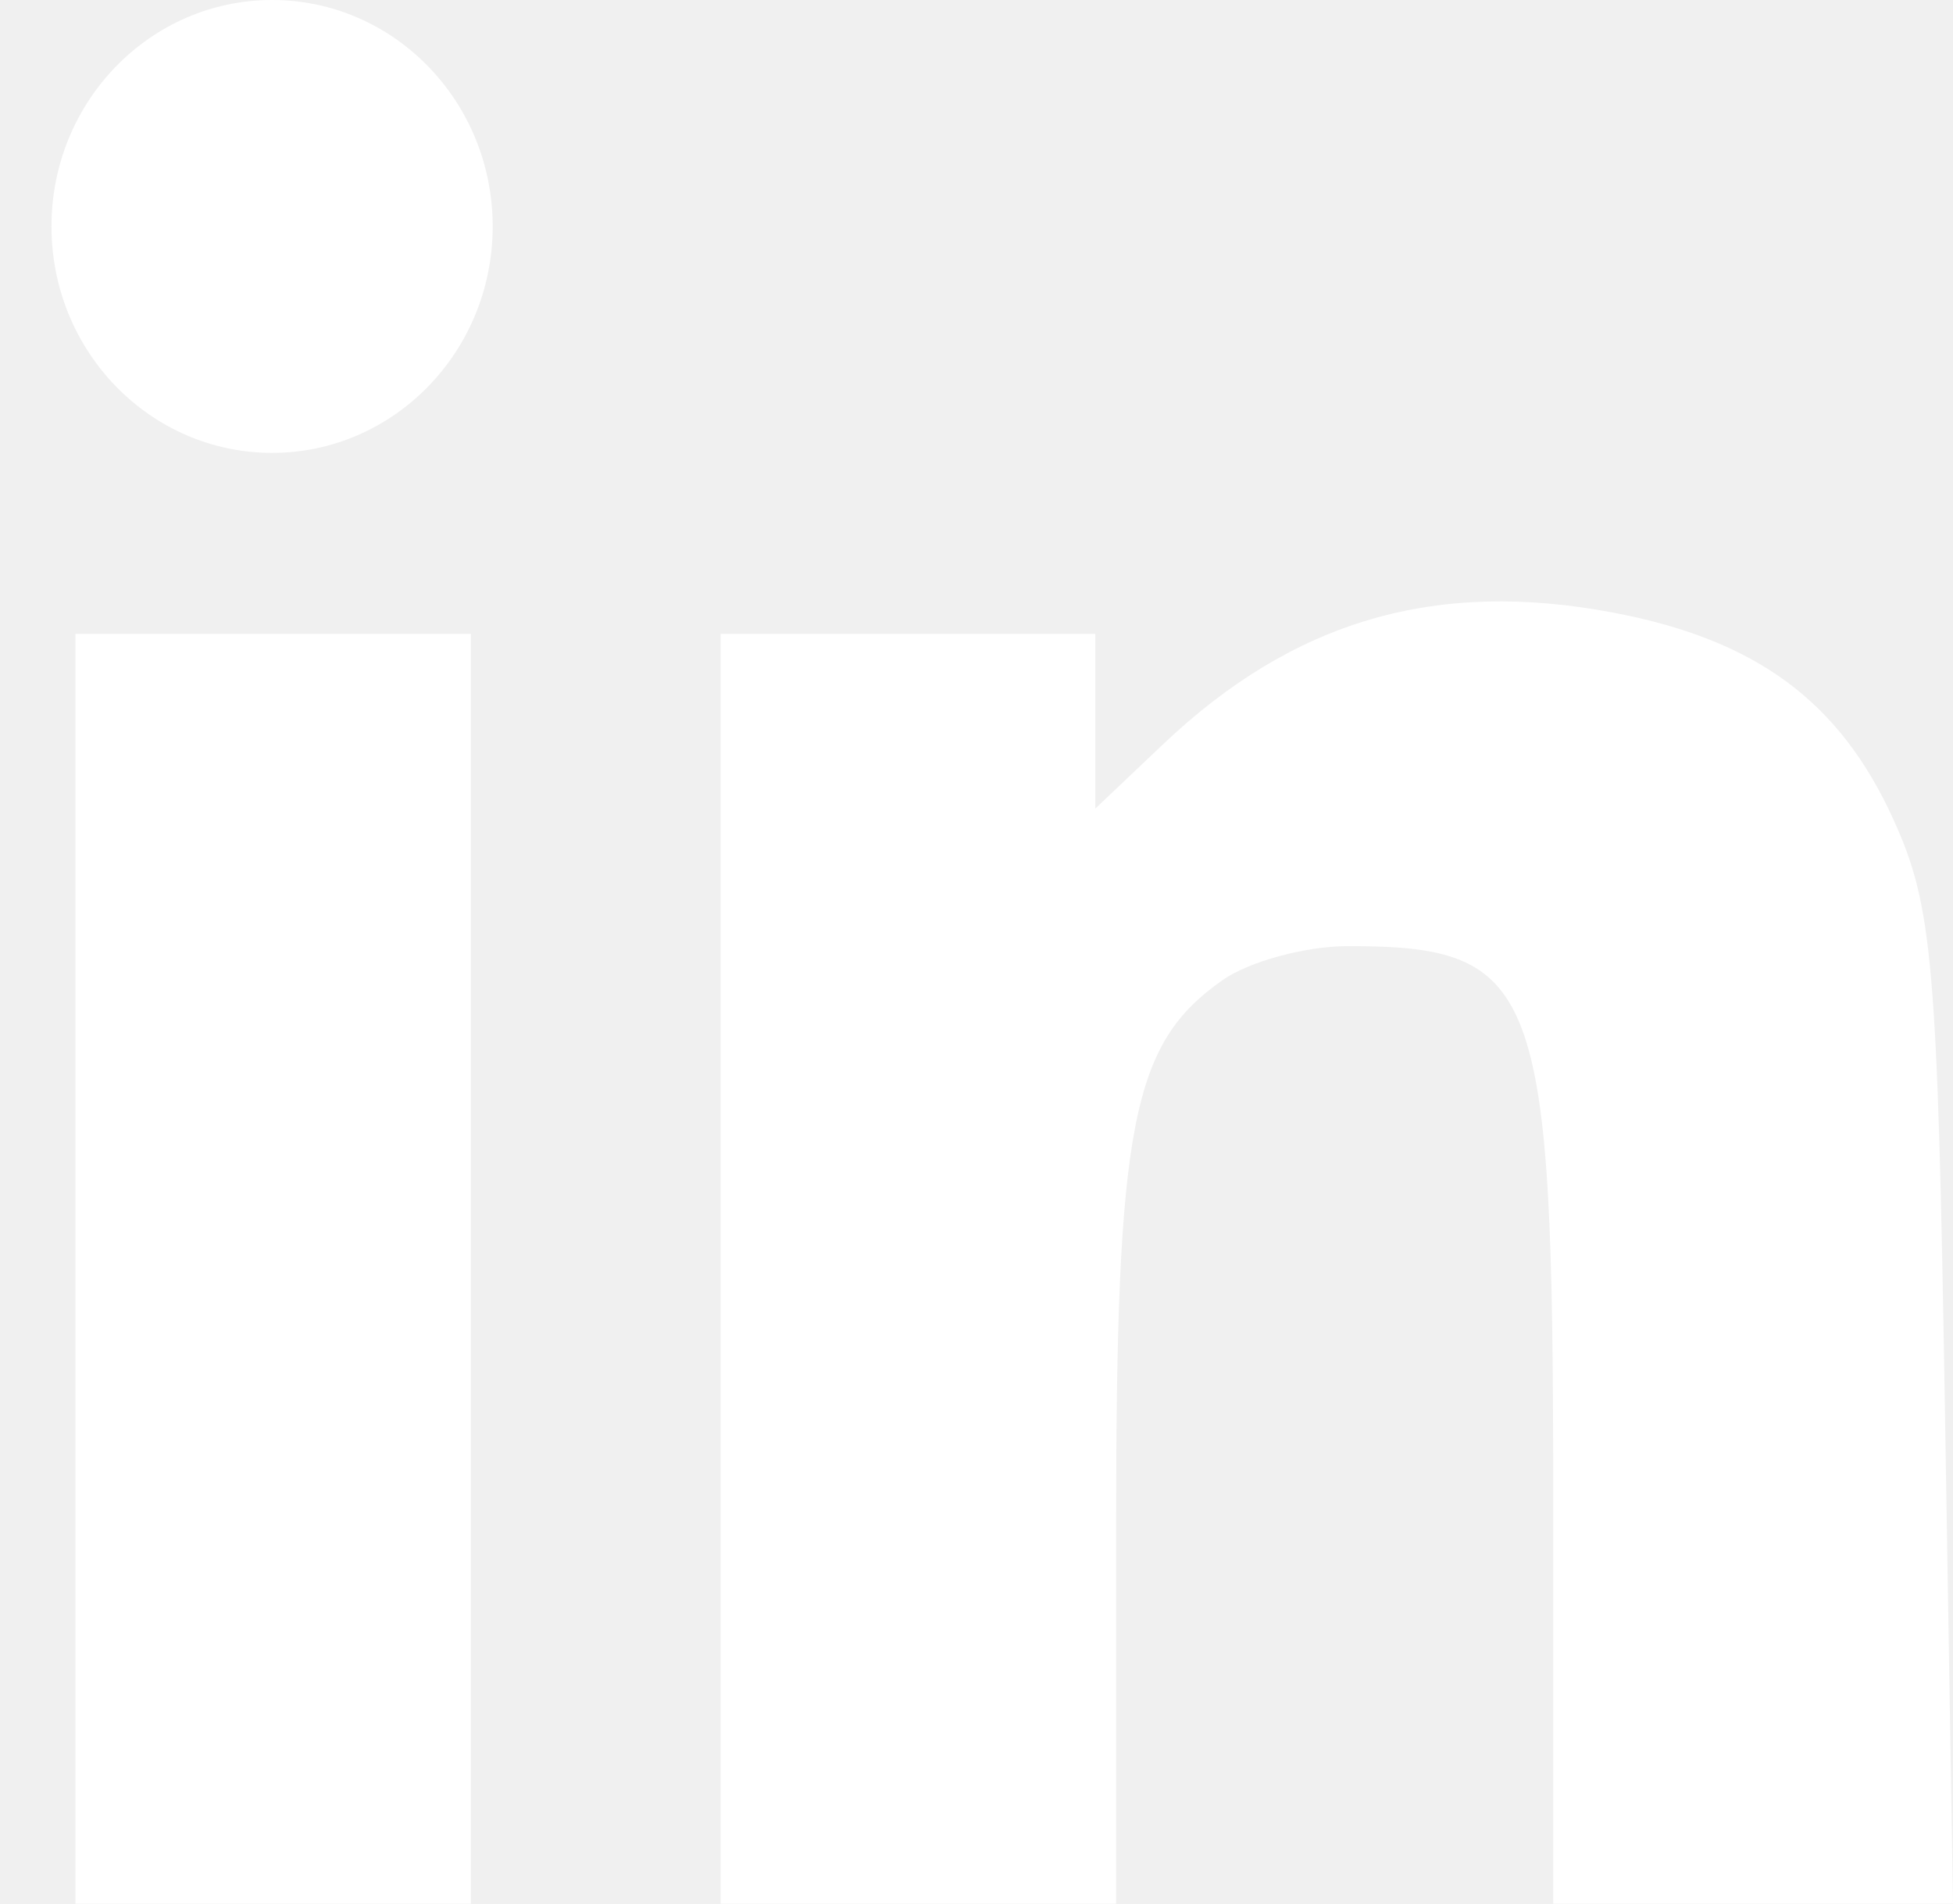
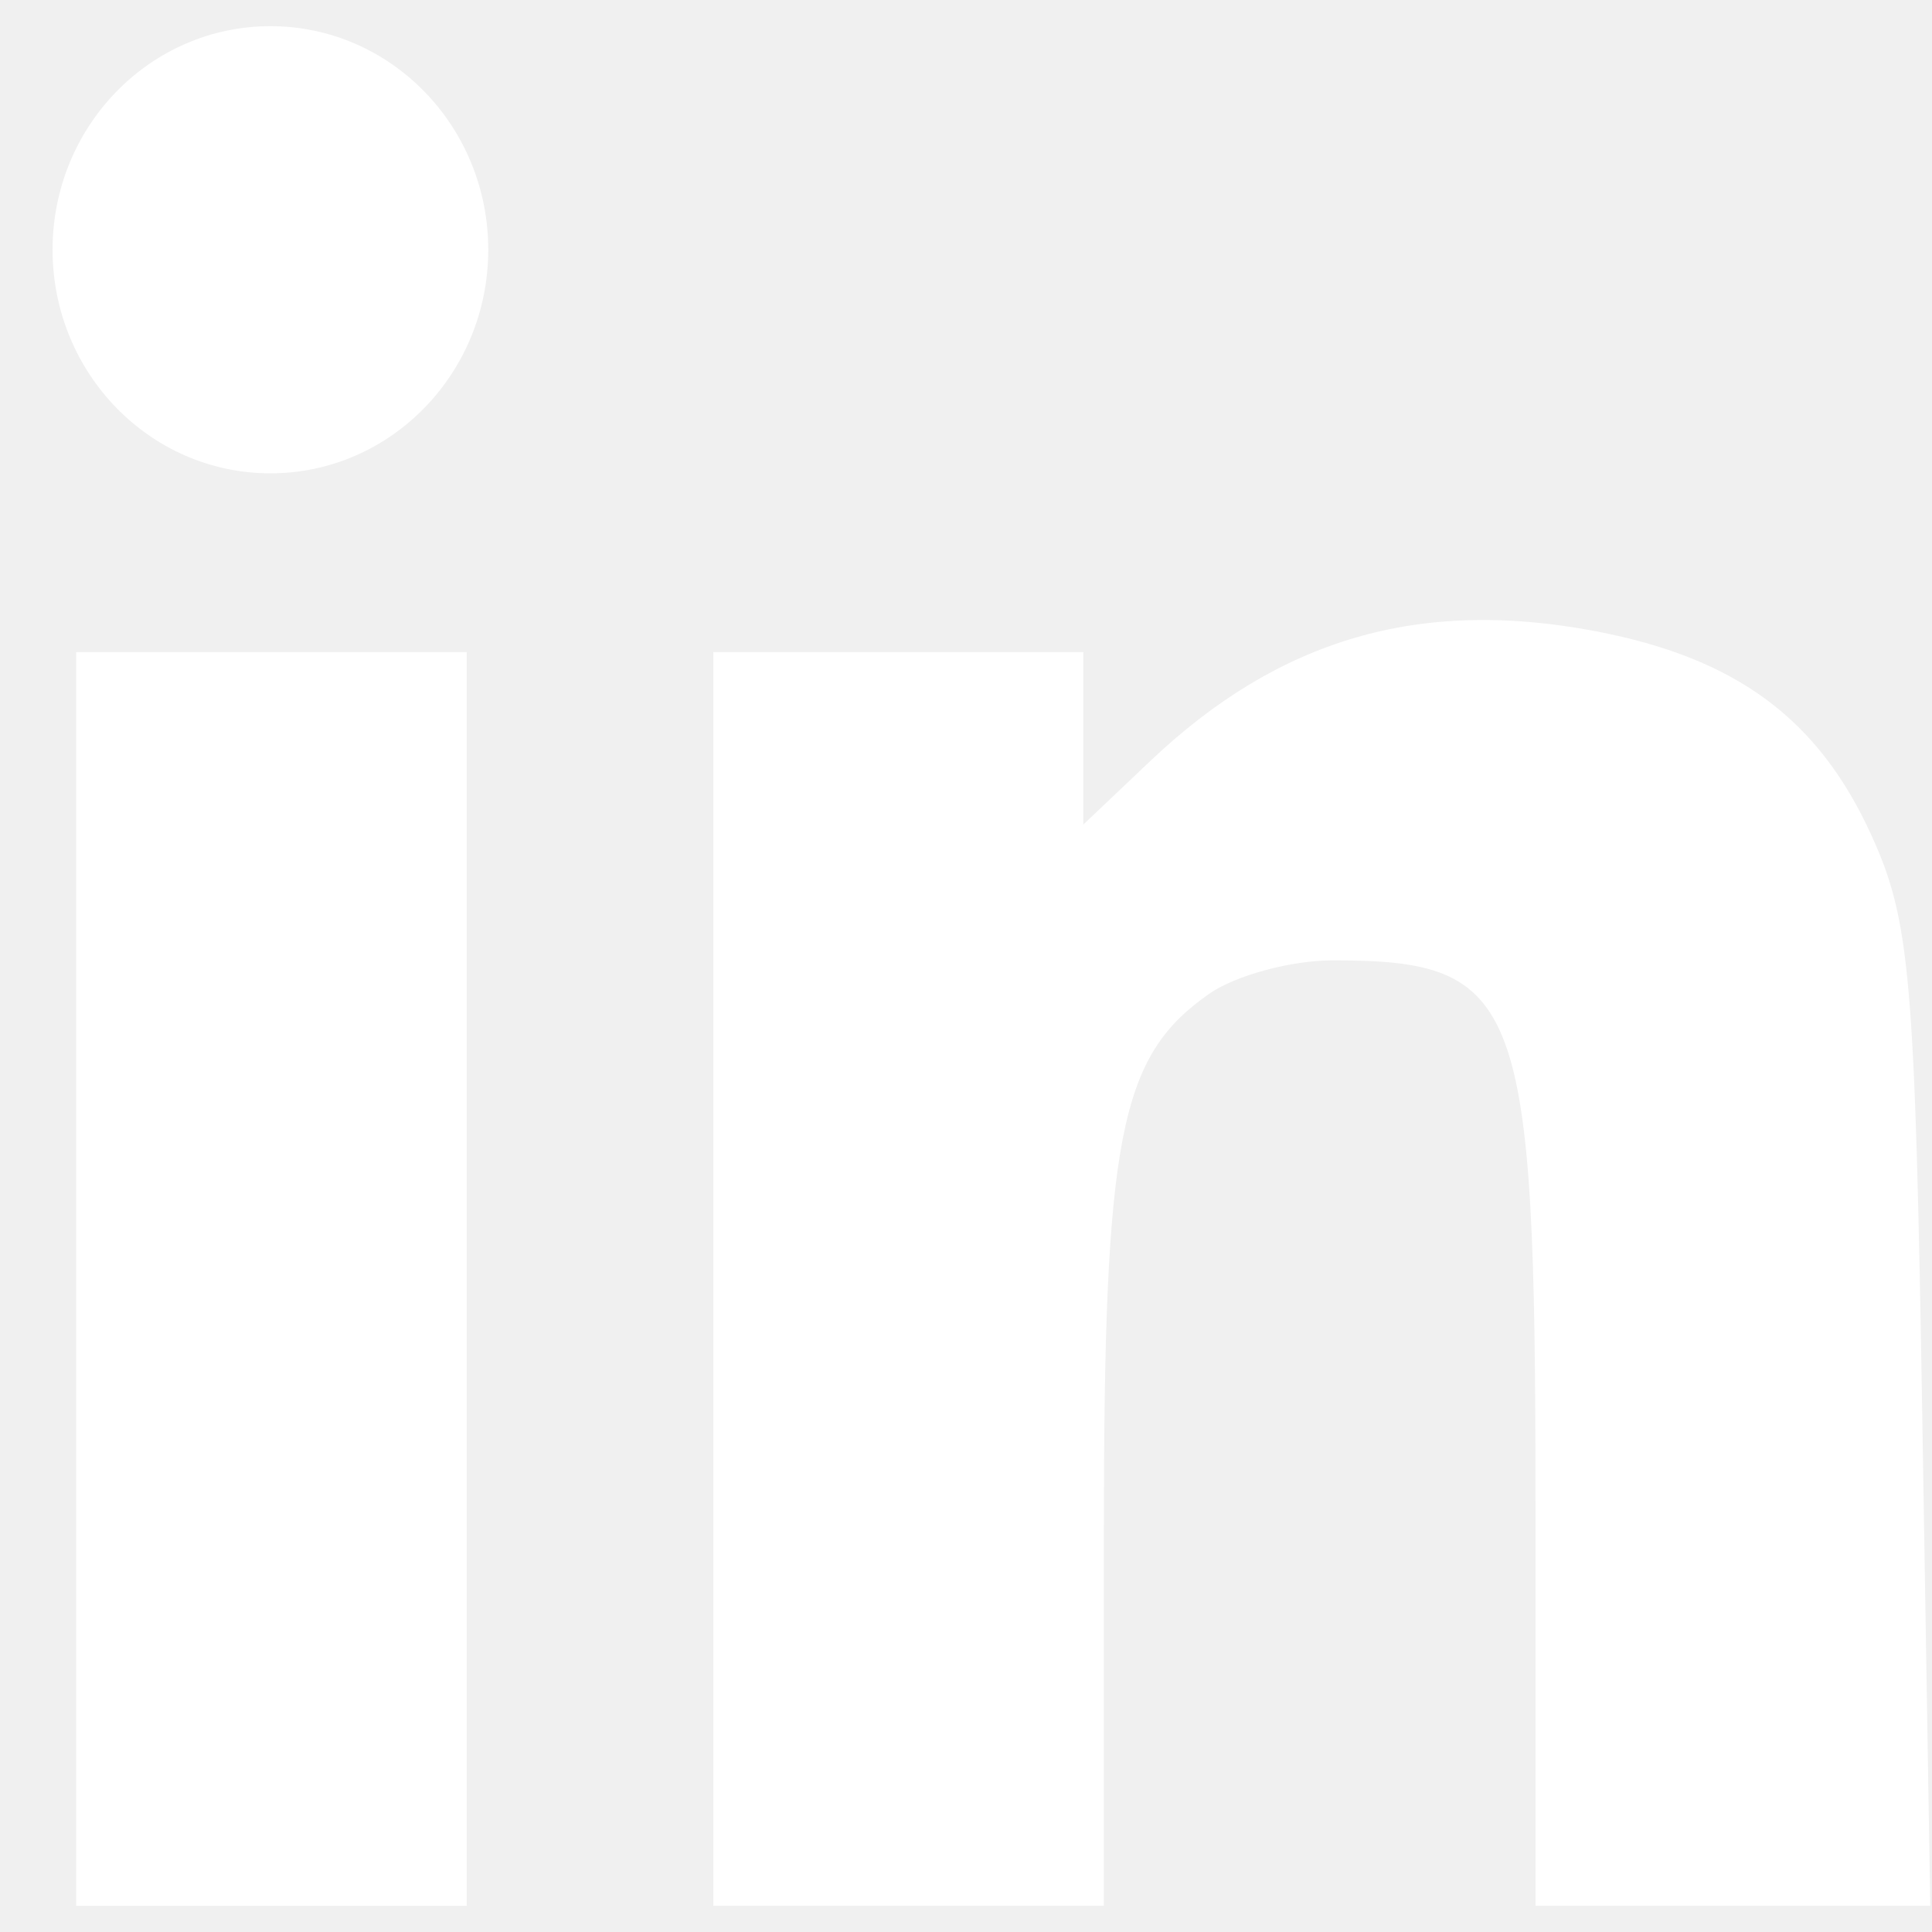
- <svg xmlns="http://www.w3.org/2000/svg" id="svg3406" version="1.1" width="93.831" height="91.452" viewBox="0 0 93.831 91.452">
+ <svg xmlns="http://www.w3.org/2000/svg" id="svg3406" version="1.1" width="94" height="94" viewBox="0 0 94 94">
  <defs id="defs3410" />
-   <ellipse style="fill:#ffffff" id="path3422" cx="13.072" cy="10.878" rx="10.599" ry="10.878" />
-   <path style="fill:#ffffff" d="m 3.623,60.952 0,-30.5 9.5,0 9.5,0 0,30.5 0,30.5 -9.5,0 -9.5,0 z m 31,0 0,-30.5 9,0 9,0 0,4.196 0,4.196 3.25,-3.084 c 6.272,-5.952 13.099,-7.949 21.642,-6.329 6.864,1.302 10.87,4.259 13.45,9.928 1.889,4.151 2.127,6.874 2.478,28.342 l 0.388,23.75 -9.604,0 -9.604,0 0,-19.55 c 0,-24.582 -0.696,-26.45 -9.859,-26.45 -2.033,0 -4.743,0.734 -6.024,1.631 -4.364,3.057 -5.117,6.931 -5.117,26.337 l 0,18.032 -9.5,0 -9.5,0 z M 9.623,21.795 c -16.667,59.105 -8.333,29.553 0,0 z" id="path3420" />
+   <g id="g4781" transform="translate(0.084748,-1.273761)">
+     <ellipse ry="10.878" rx="10.599" cy="13.425" cx="13.072" id="path3422" style="fill:#ffffff" />
+     <path id="path3420" d="m 3.623,63.5 0,-30.5 9.5,0 9.5,0 0,30.5 0,30.5 -9.5,0 -9.5,0 z m 31,0 0,-30.5 9,0 9,0 0,4.196 0,4.196 3.25,-3.084 c 6.272,-5.952 13.099,-7.949 21.642,-6.329 6.864,1.302 10.87,4.259 13.45,9.928 1.889,4.151 2.127,6.874 2.478,28.342 l 0.388,23.75 -9.604,0 -9.604,0 0,-19.55 c 0,-24.582 -0.696,-26.45 -9.859,-26.45 -2.033,0 -4.743,0.734 -6.024,1.631 -4.364,3.057 -5.117,6.931 -5.117,26.337 l 0,18.032 -9.5,0 -9.5,0 z M 9.623,24.342 c -16.667,59.105 -8.333,29.553 0,0 z" style="fill:#ffffff" />
+   </g>
</svg>
